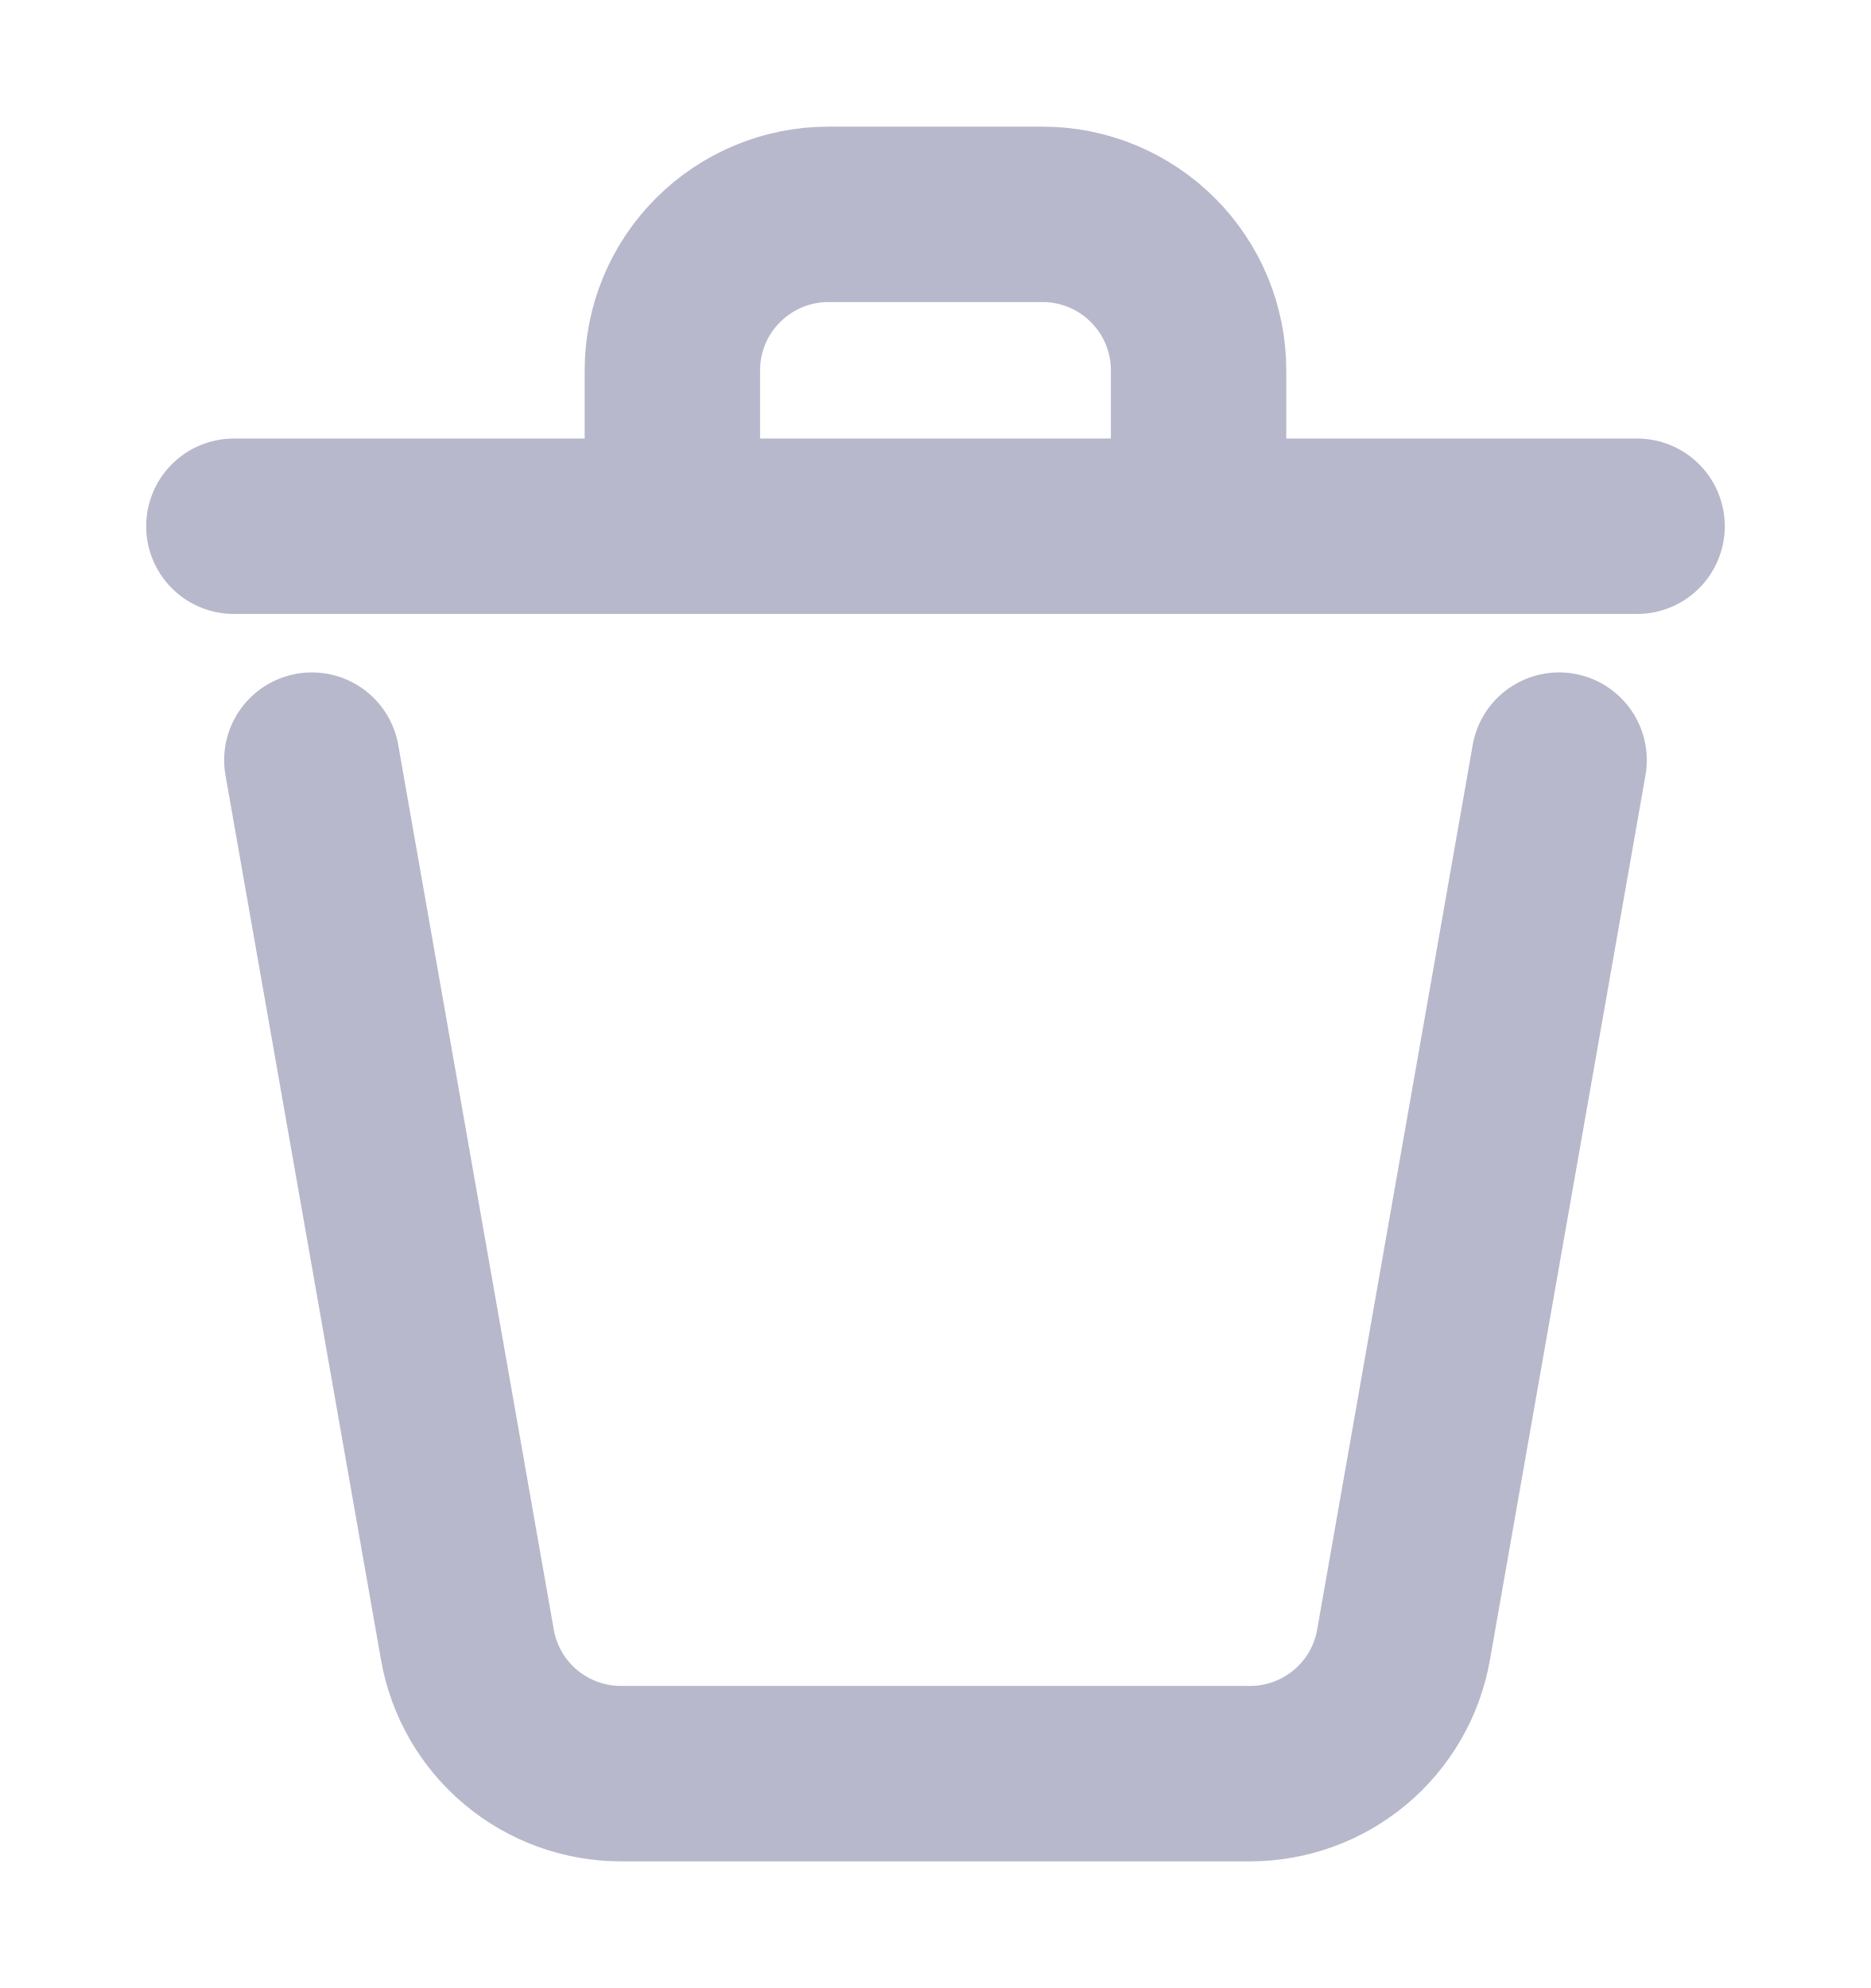
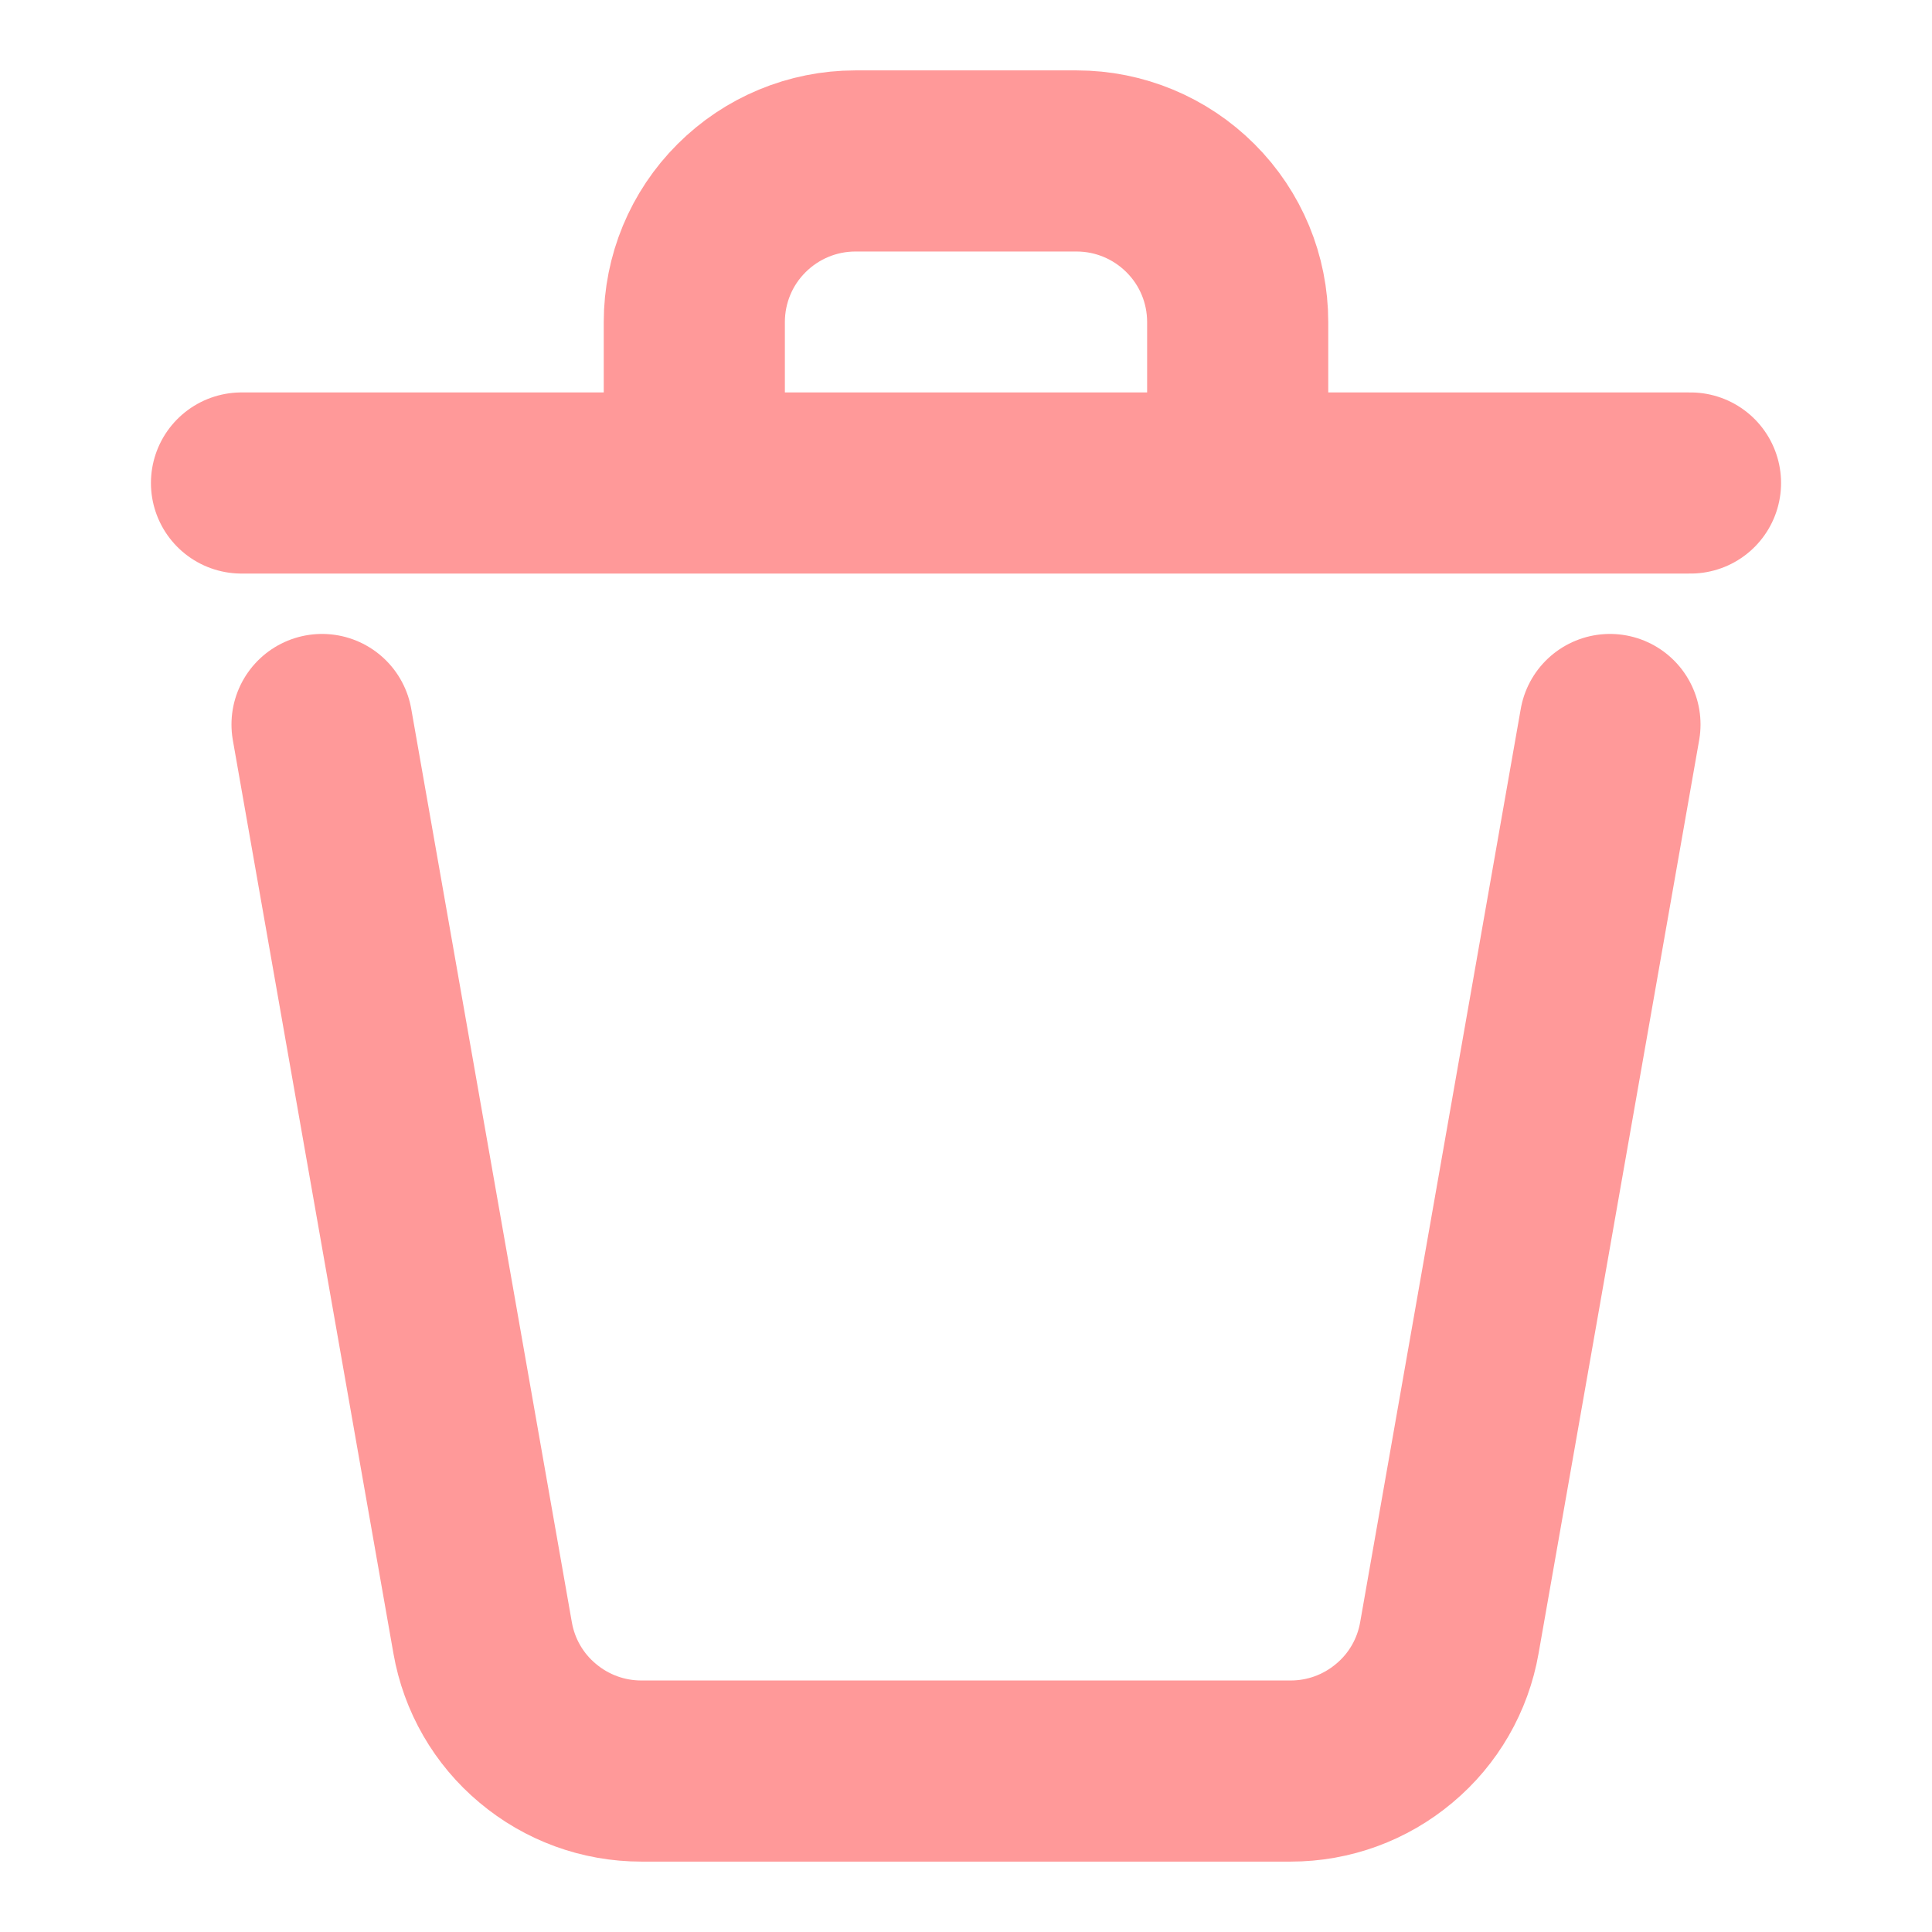
- <svg xmlns="http://www.w3.org/2000/svg" width="16" height="17" viewBox="0 0 16 17" fill="none">
-   <path d="M13.333 6.5L12.003 14.064C11.949 14.373 11.788 14.653 11.547 14.855C11.307 15.056 11.004 15.167 10.69 15.167H5.31C4.996 15.167 4.693 15.056 4.453 14.855C4.212 14.653 4.051 14.373 3.997 14.064L2.667 6.5M14 4.5H10.25M10.25 4.5V3.167C10.25 2.813 10.11 2.474 9.859 2.224C9.609 1.974 9.27 1.833 8.917 1.833H7.083C6.73 1.833 6.391 1.974 6.141 2.224C5.89 2.474 5.75 2.813 5.75 3.167V4.5M10.25 4.5H5.75M2 4.5H5.75" stroke="#B8B8CC" stroke-width="1.5" stroke-linecap="round" stroke-linejoin="round" />
+ <svg xmlns="http://www.w3.org/2000/svg" width="16" height="16" viewBox="0 0 16 16" fill="none">
+   <path d="M13.333 6L12.003 13.564C11.949 13.873 11.788 14.153 11.547 14.354C11.307 14.556 11.004 14.667 10.69 14.667H5.31C4.996 14.667 4.693 14.556 4.453 14.354C4.212 14.153 4.051 13.873 3.997 13.564L2.667 6M14 4H10.25M10.25 4V2.667C10.25 2.313 10.11 1.974 9.859 1.724C9.609 1.474 9.27 1.333 8.917 1.333H7.083C6.73 1.333 6.391 1.474 6.141 1.724C5.89 1.974 5.75 2.313 5.75 2.667V4M10.25 4H5.75M2 4H5.75" stroke="#FF9999" stroke-width="1.5" stroke-linecap="round" stroke-linejoin="round" />
</svg>
